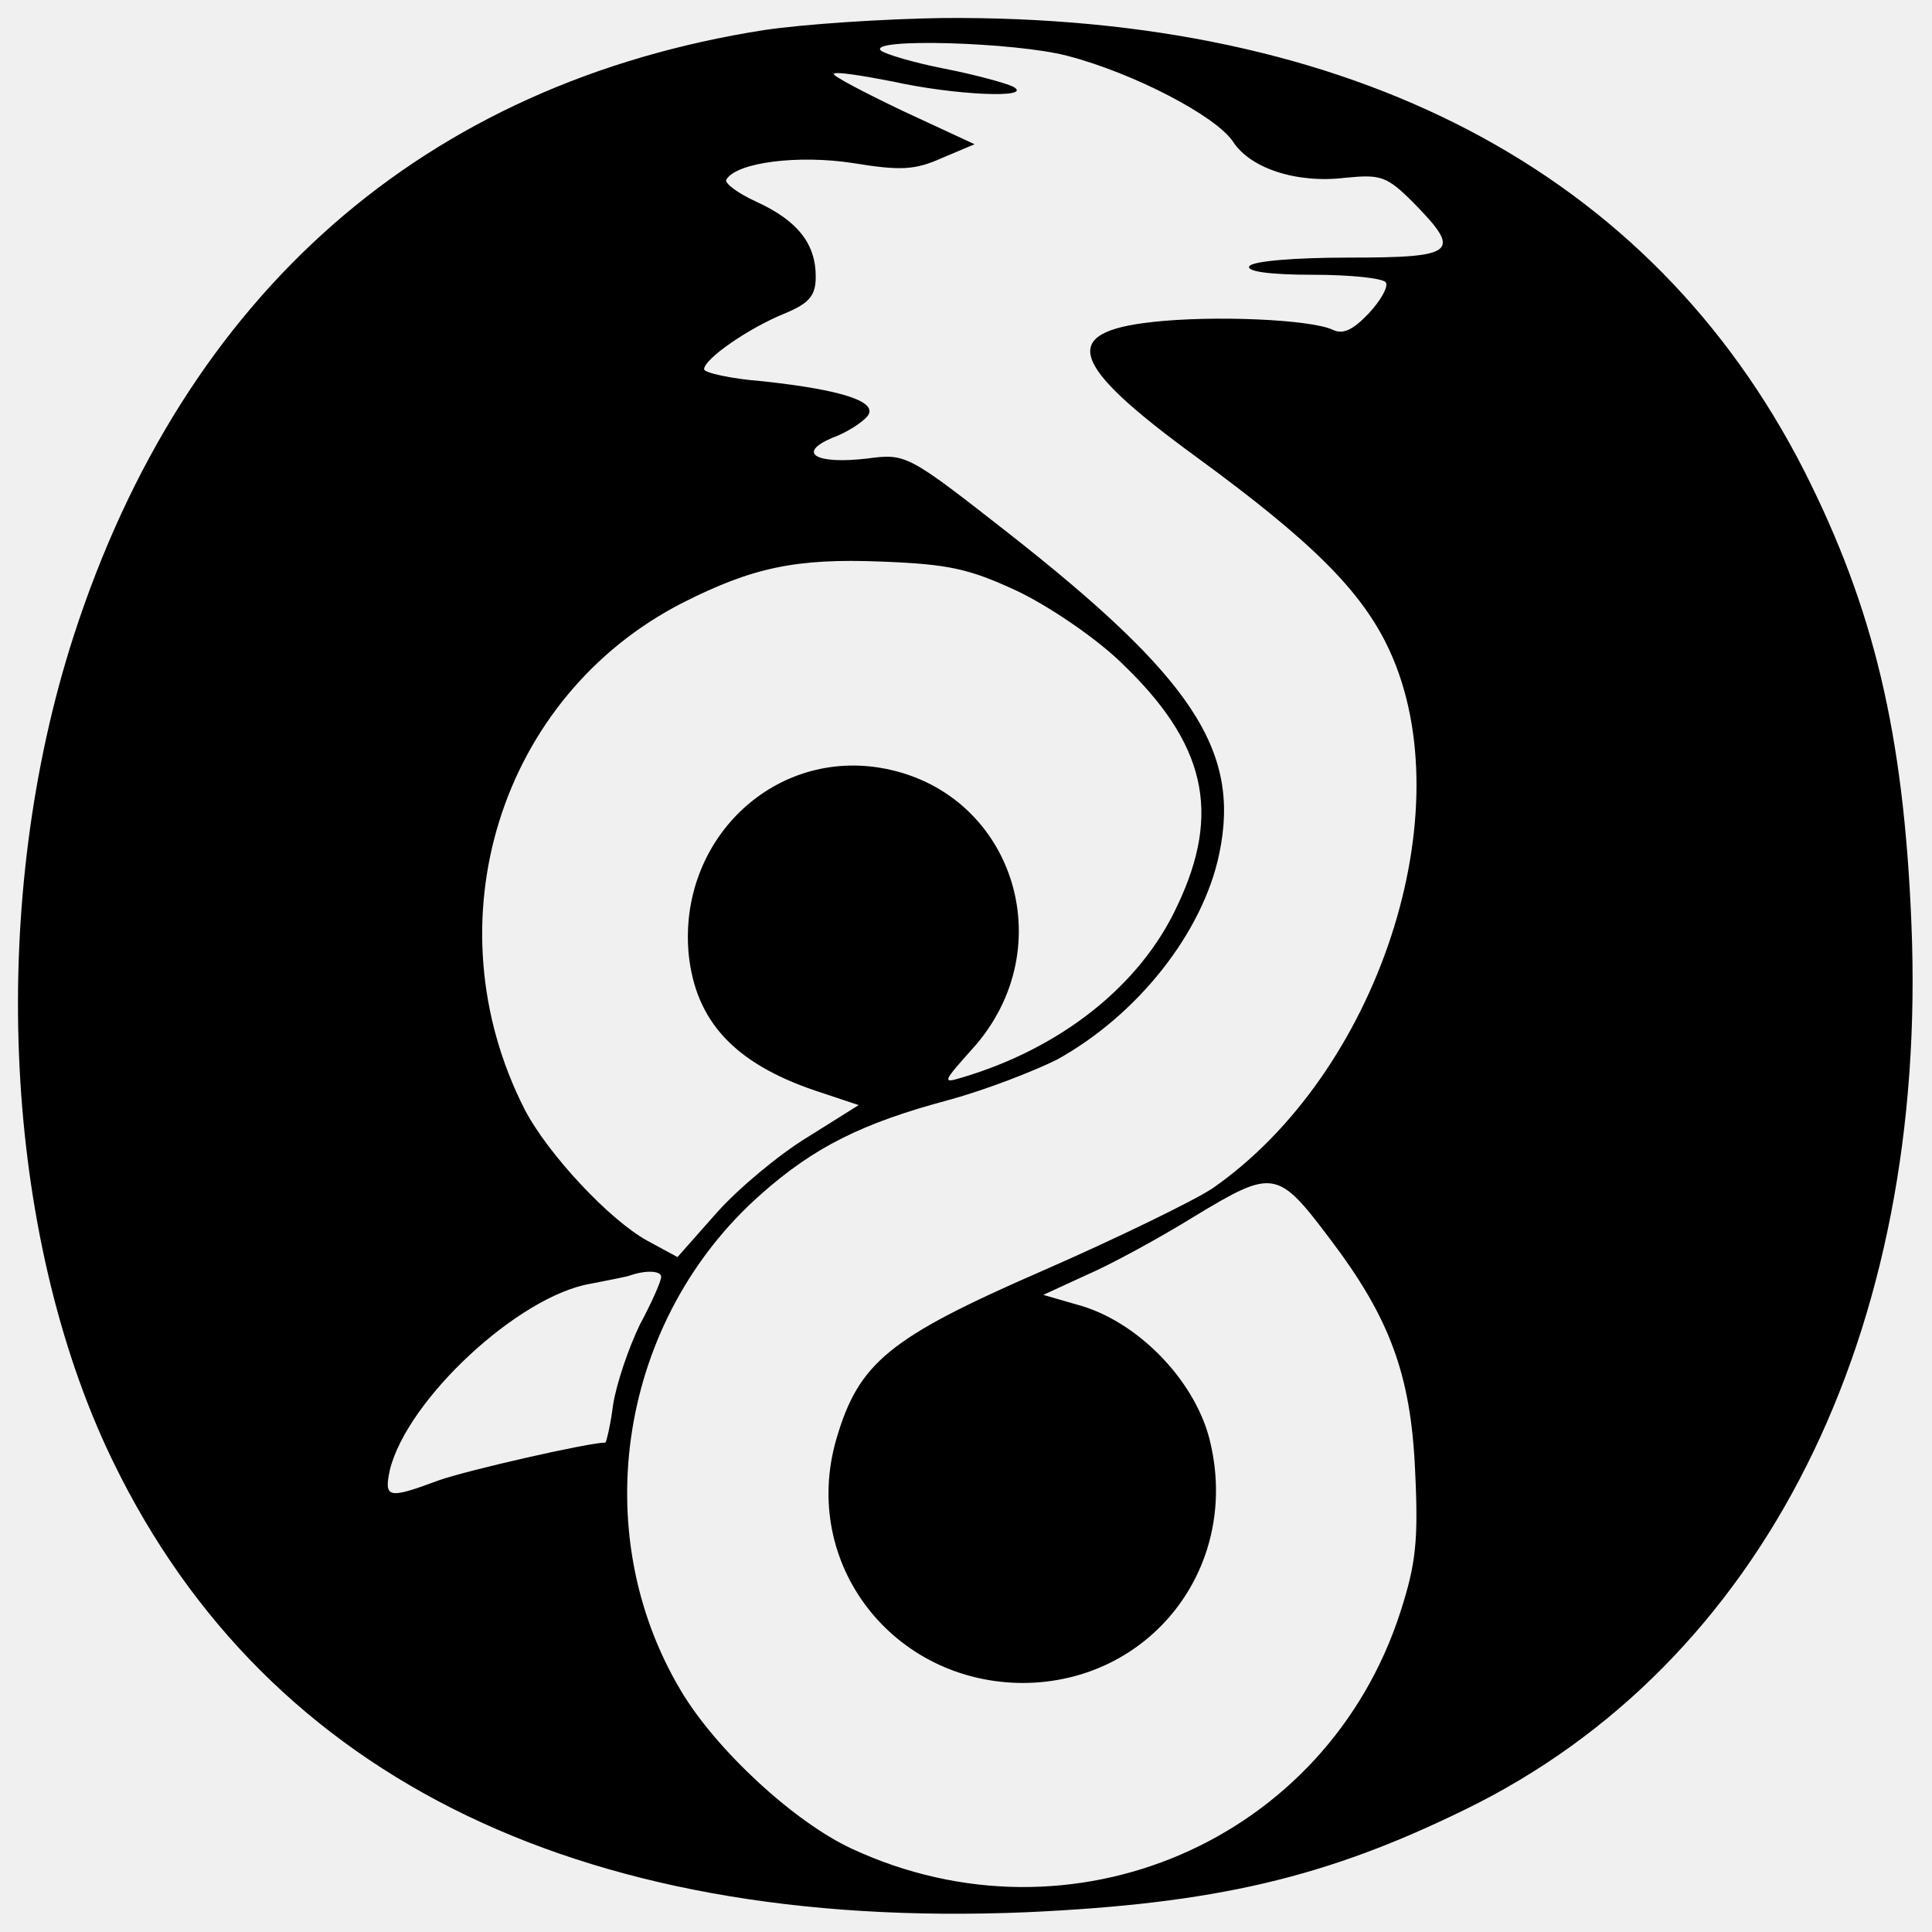
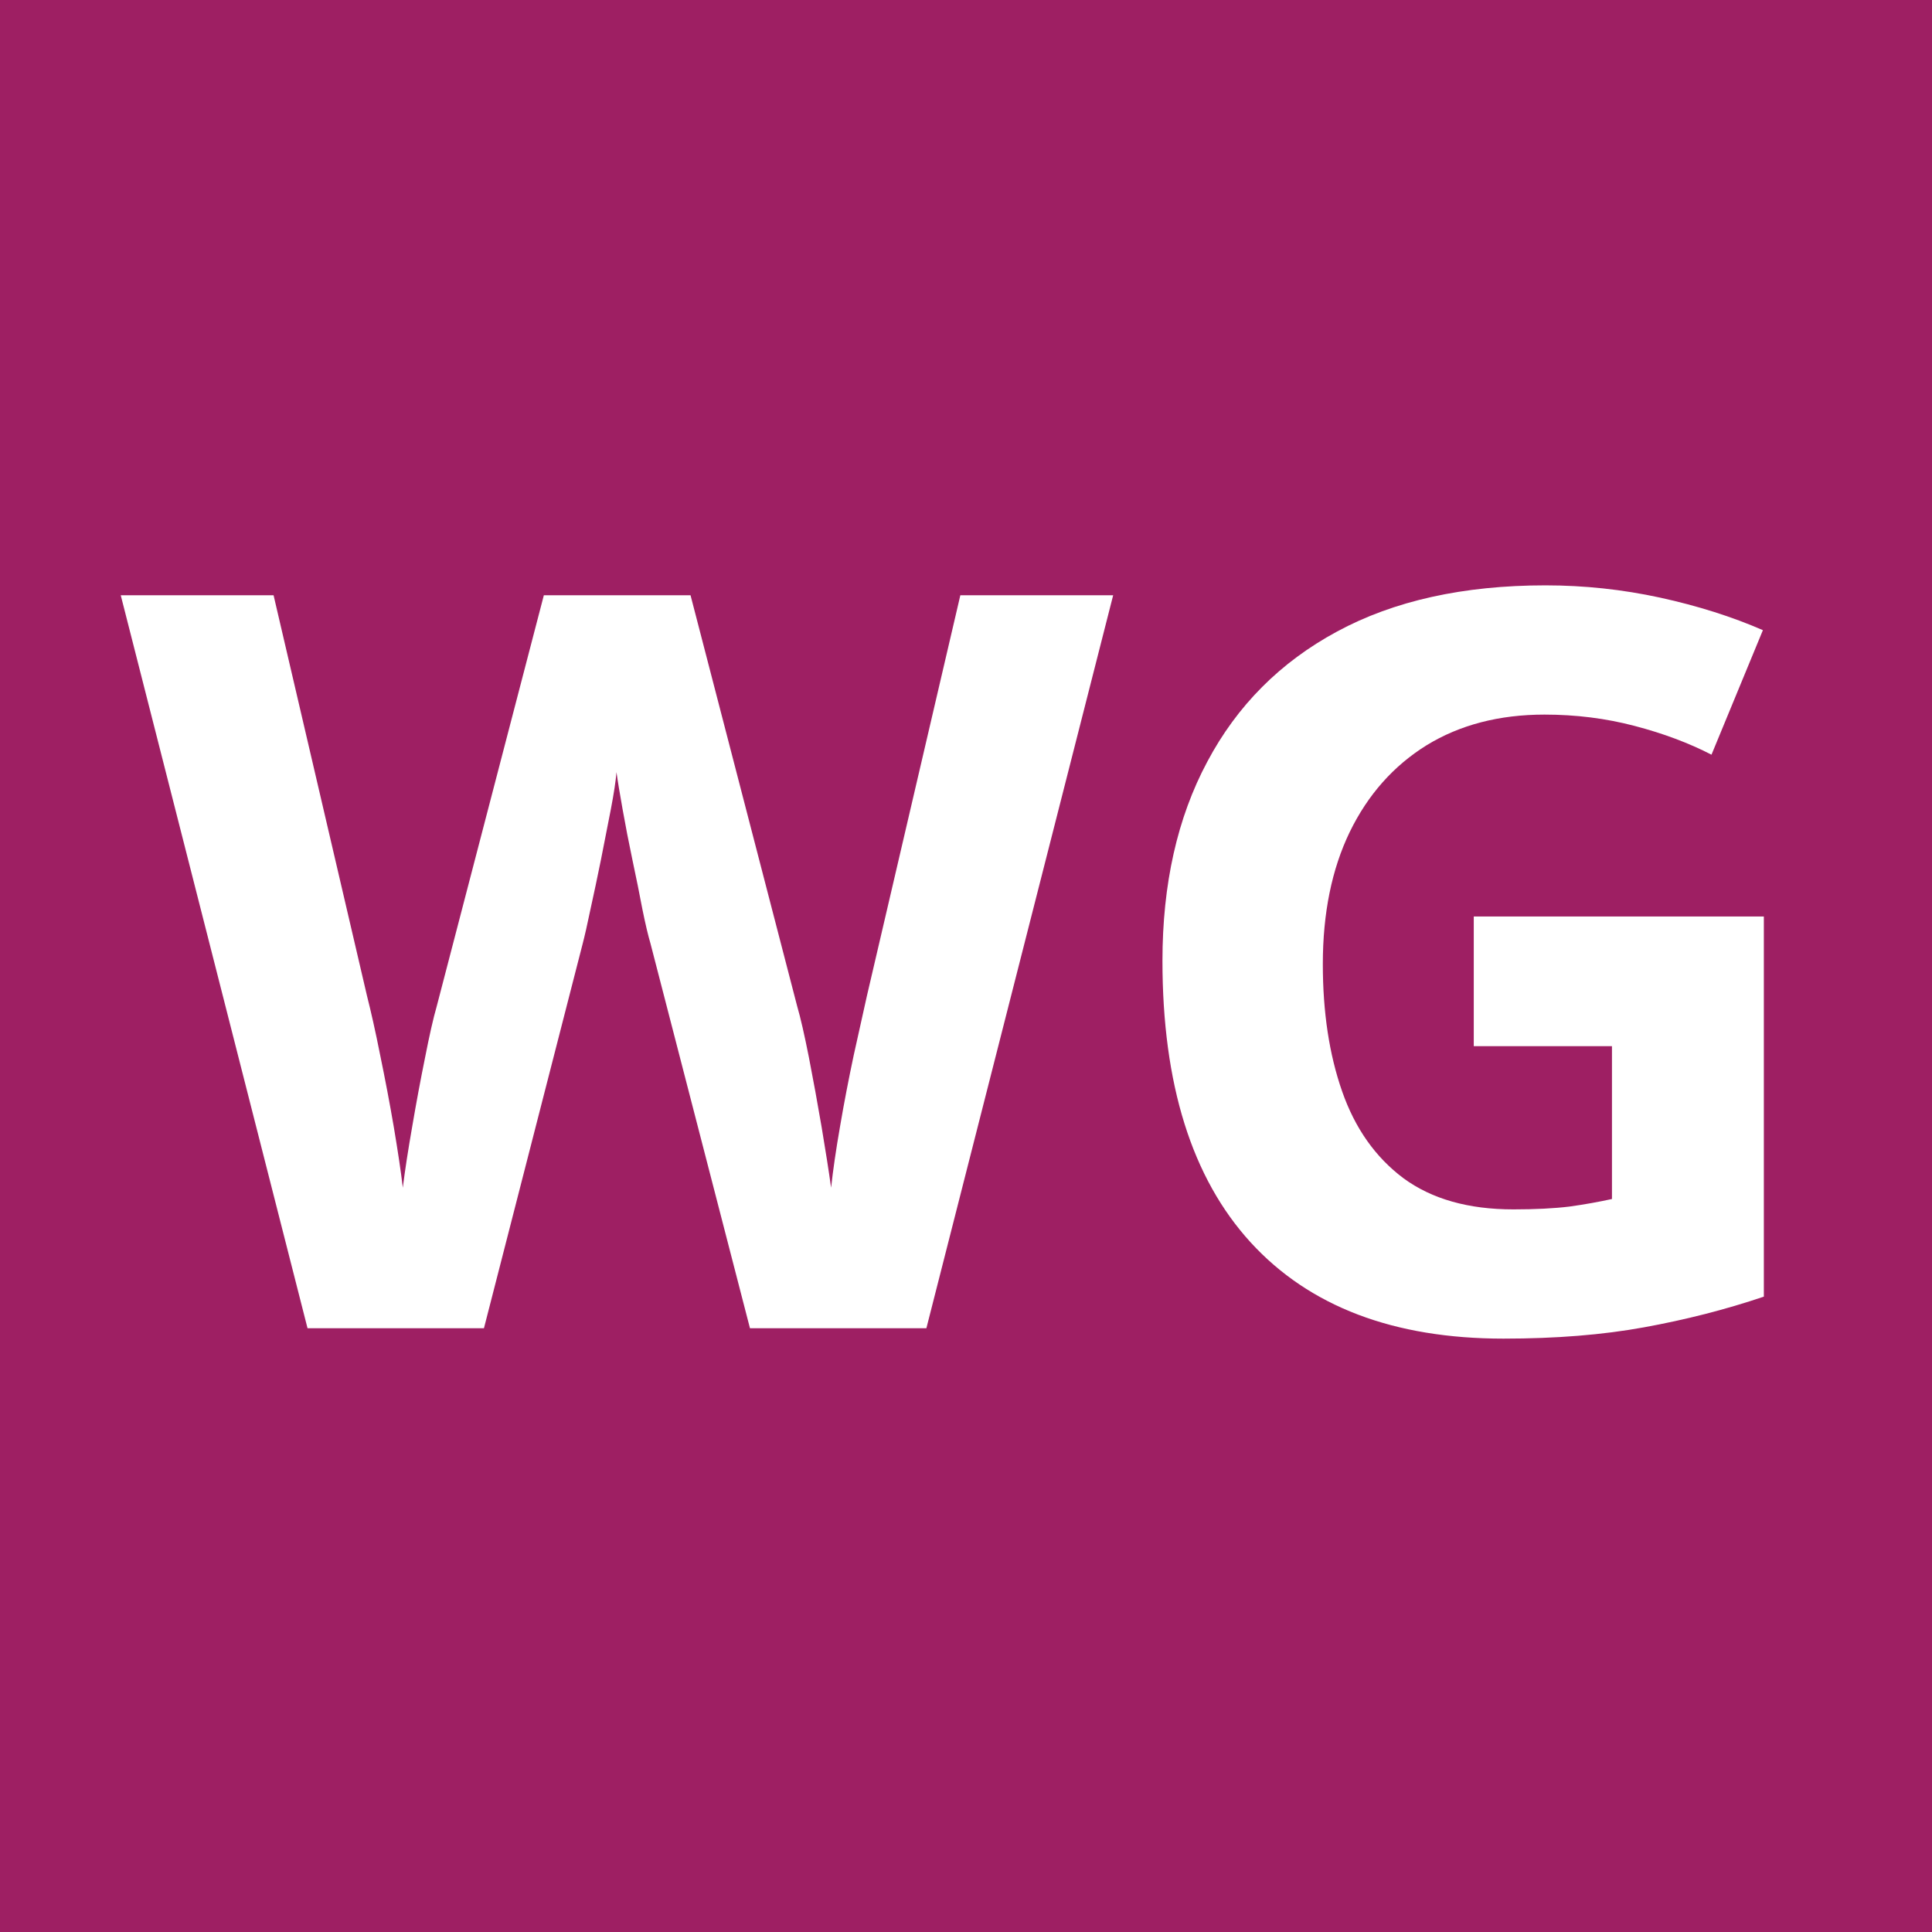
- <svg xmlns="http://www.w3.org/2000/svg" version="1.0" width="64" height="64" viewBox="0 0 225 225" preserveAspectRatio="xMidYMid meet">
-   <g transform="translate(0,225) scale(0.1,-0.1)" fill="#000000" stroke="none">
-     <path d="M890 2215 c-396 -62 -675 -307 -804 -705 -99 -306 -84 -681 38 -946 175 -377 542 -563 1071 -541 220 10 349 40 512 120 346 169 539 553 519 1032 -9 221 -44 367 -125 527 -178 349 -526 531 -1004 527 -67 -1 -160 -7 -207 -14z m353 -30 c77 -20 173 -70 193 -100 20 -31 74 -49 131 -42 41 4 48 2 79 -29 57 -58 50 -64 -75 -64 -63 0 -112 -4 -116 -10 -4 -6 23 -10 74 -10 44 0 82 -4 85 -9 3 -5 -6 -21 -20 -36 -18 -19 -30 -25 -42 -19 -26 12 -138 17 -210 9 -109 -12 -97 -49 51 -157 134 -98 193 -156 225 -225 87 -188 -13 -493 -206 -627 -21 -14 -111 -58 -198 -96 -179 -78 -214 -107 -240 -196 -42 -145 66 -284 218 -284 147 1 251 133 218 278 -15 70 -81 140 -150 161 l-45 13 50 23 c28 12 85 43 127 69 91 55 96 54 157 -27 69 -91 94 -157 99 -269 4 -82 1 -109 -17 -165 -86 -267 -383 -395 -639 -276 -67 31 -158 115 -199 184 -111 186 -71 433 93 578 62 55 118 83 219 110 44 12 100 34 126 47 94 52 170 148 189 240 25 120 -31 205 -248 375 -115 90 -117 91 -162 85 -59 -7 -83 6 -41 24 17 6 35 18 41 25 14 17 -29 31 -122 41 -38 3 -68 10 -68 14 0 12 52 48 94 65 29 12 36 21 36 43 0 38 -21 65 -69 87 -22 10 -38 22 -35 26 12 20 84 29 148 19 55 -9 72 -8 103 6 l38 16 -84 39 c-46 22 -82 41 -80 43 2 3 33 -2 69 -9 72 -16 165 -20 140 -6 -8 4 -44 14 -80 21 -36 7 -69 17 -74 21 -17 15 156 10 217 -6z m-59 -623 c36 -17 91 -54 121 -83 99 -94 118 -175 66 -284 -43 -93 -136 -166 -251 -200 -23 -7 -22 -5 12 33 108 119 47 303 -108 328 -126 20 -234 -86 -222 -217 8 -78 53 -127 147 -159 l51 -17 -59 -37 c-33 -20 -80 -59 -106 -88 l-46 -52 -35 19 c-44 24 -116 101 -143 153 -111 218 -29 481 184 590 81 41 132 52 231 48 78 -3 102 -8 158 -34z m-414 -799 c0 -5 -11 -30 -25 -56 -13 -27 -27 -68 -31 -93 -3 -24 -8 -44 -9 -44 -19 0 -160 -32 -194 -44 -59 -22 -64 -21 -57 12 20 82 150 203 234 217 20 4 42 8 47 10 18 6 35 5 35 -2z" />
-   </g>
+ <svg xmlns="http://www.w3.org/2000/svg" width="64" height="64">
+   <style>
+         .heavy { font: bold 34px Ubuntu; fill: #FFF; }
+     </style>
+   <rect x="0" y="0" width="100%" height="100%" fill="#9E1F63" />
+   <text x="4" y="44" class="heavy">WG</text>
</svg>
